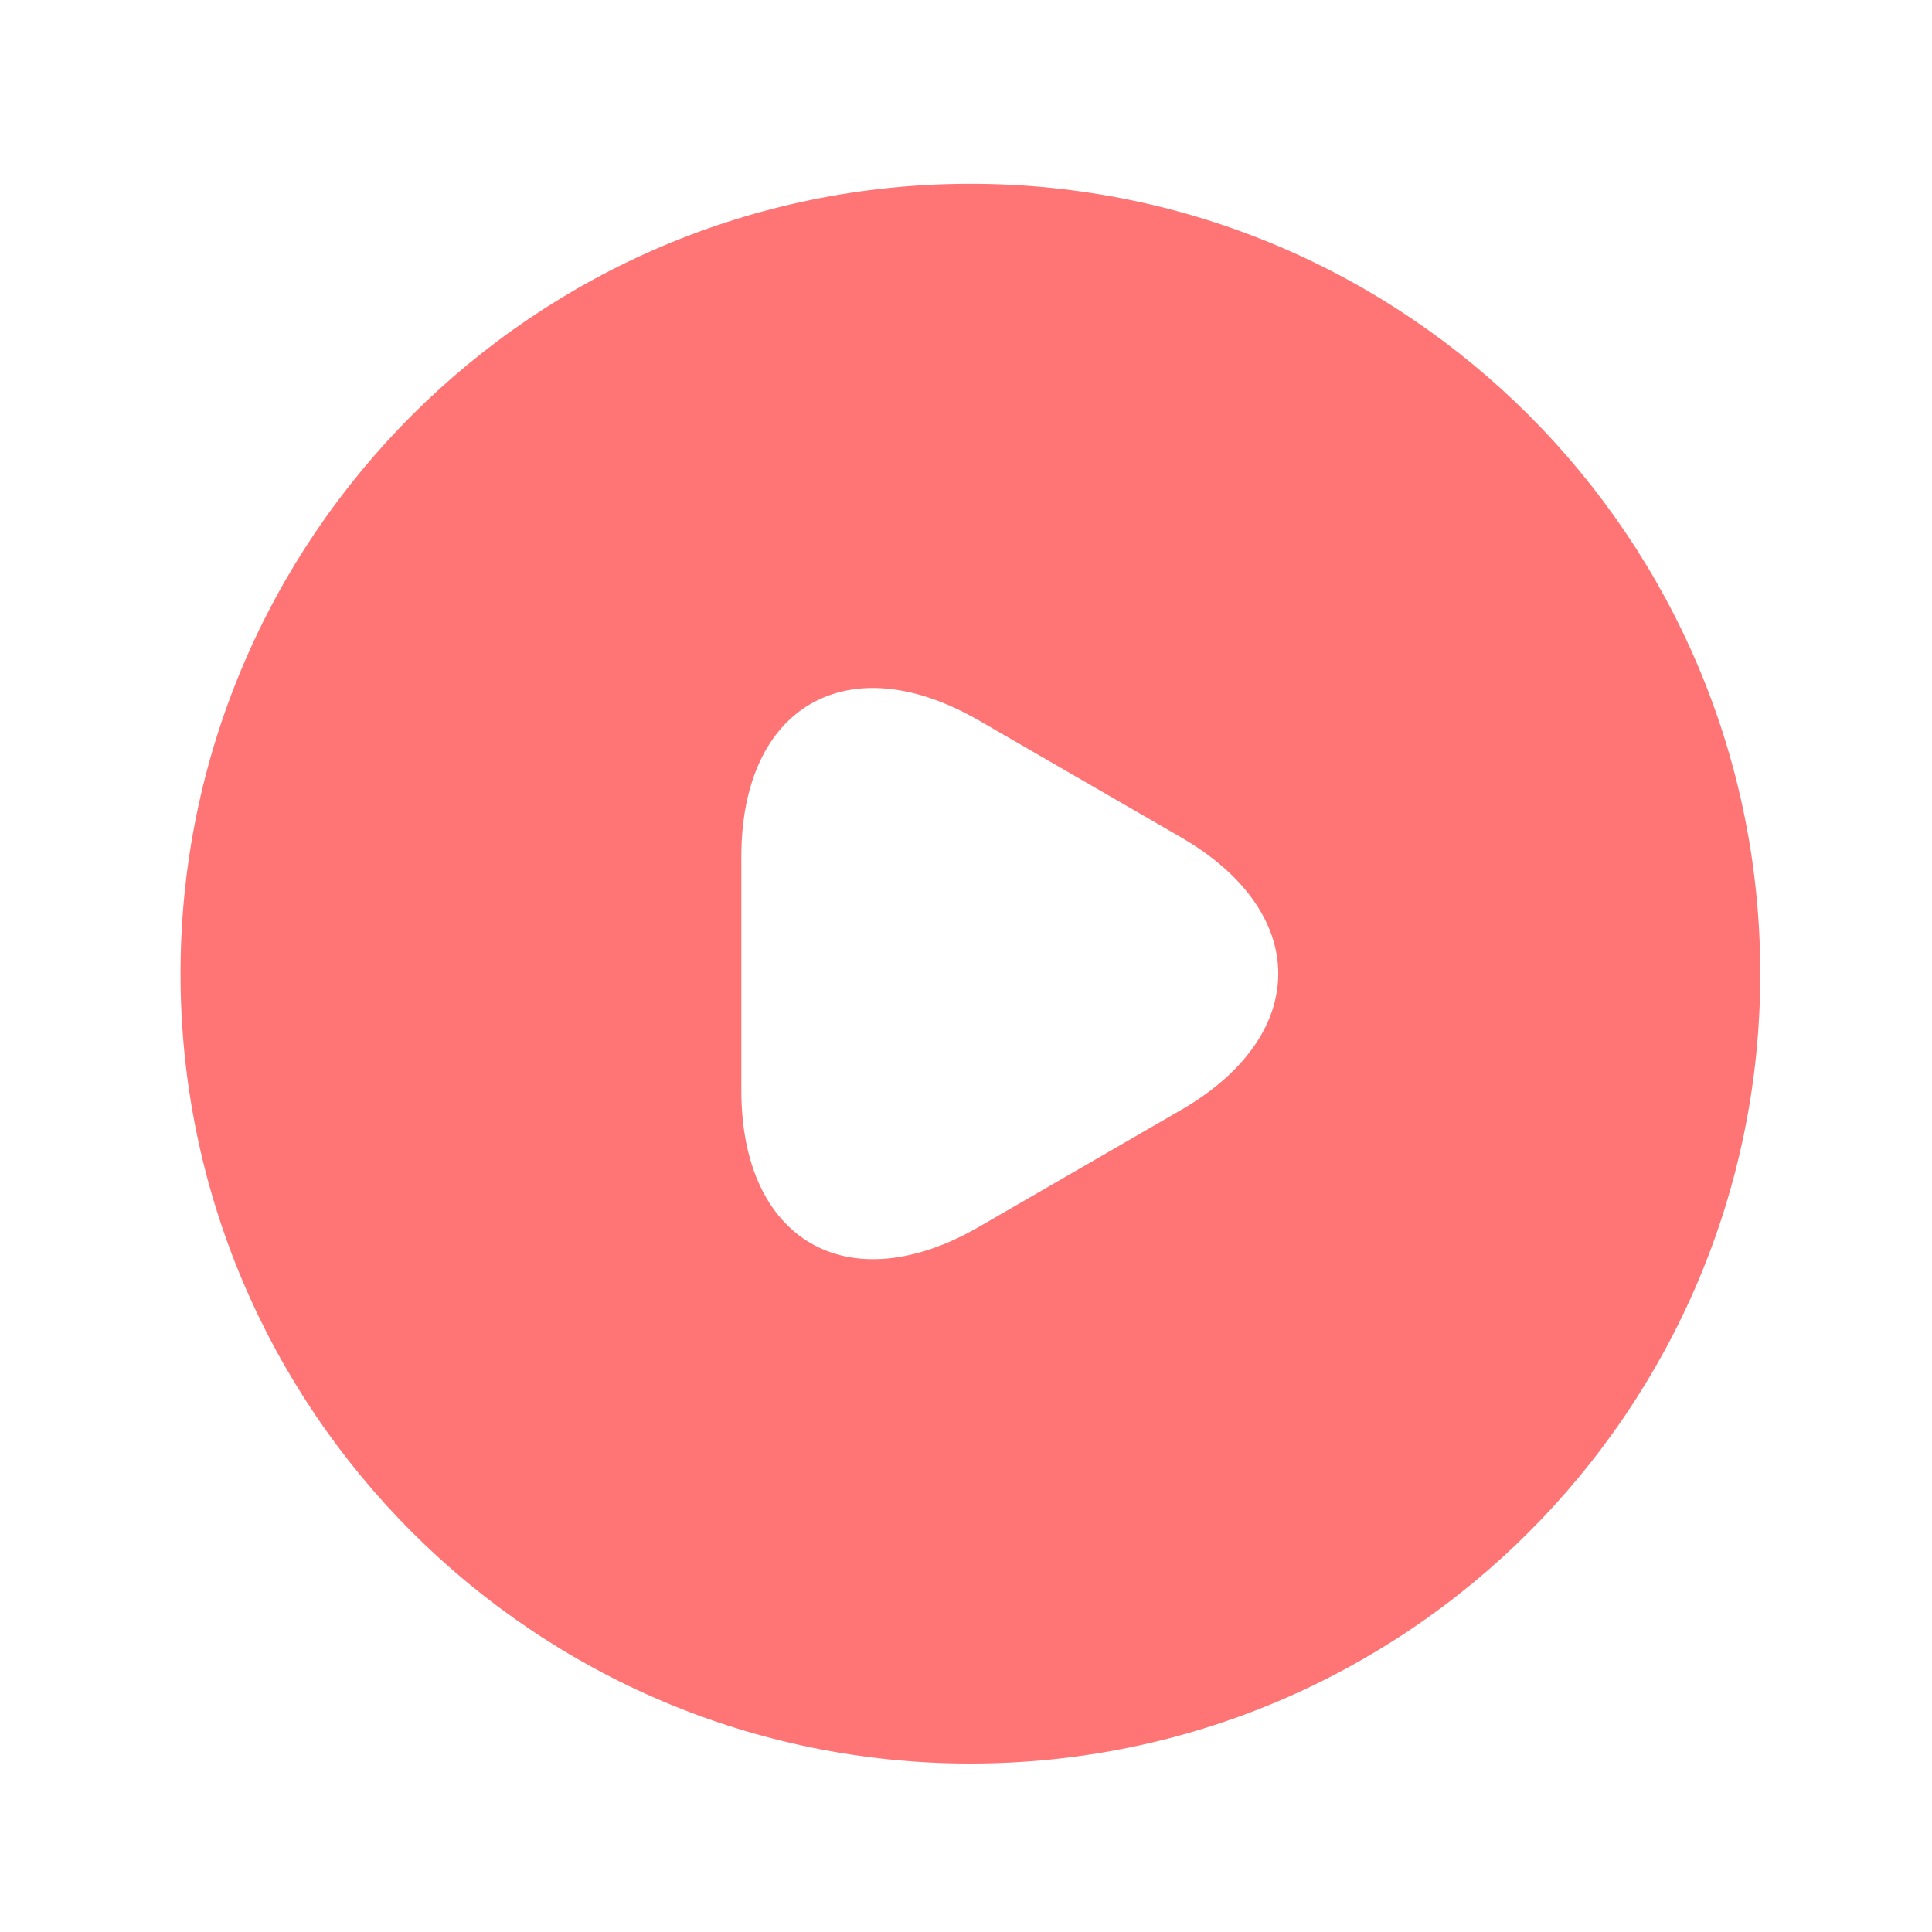
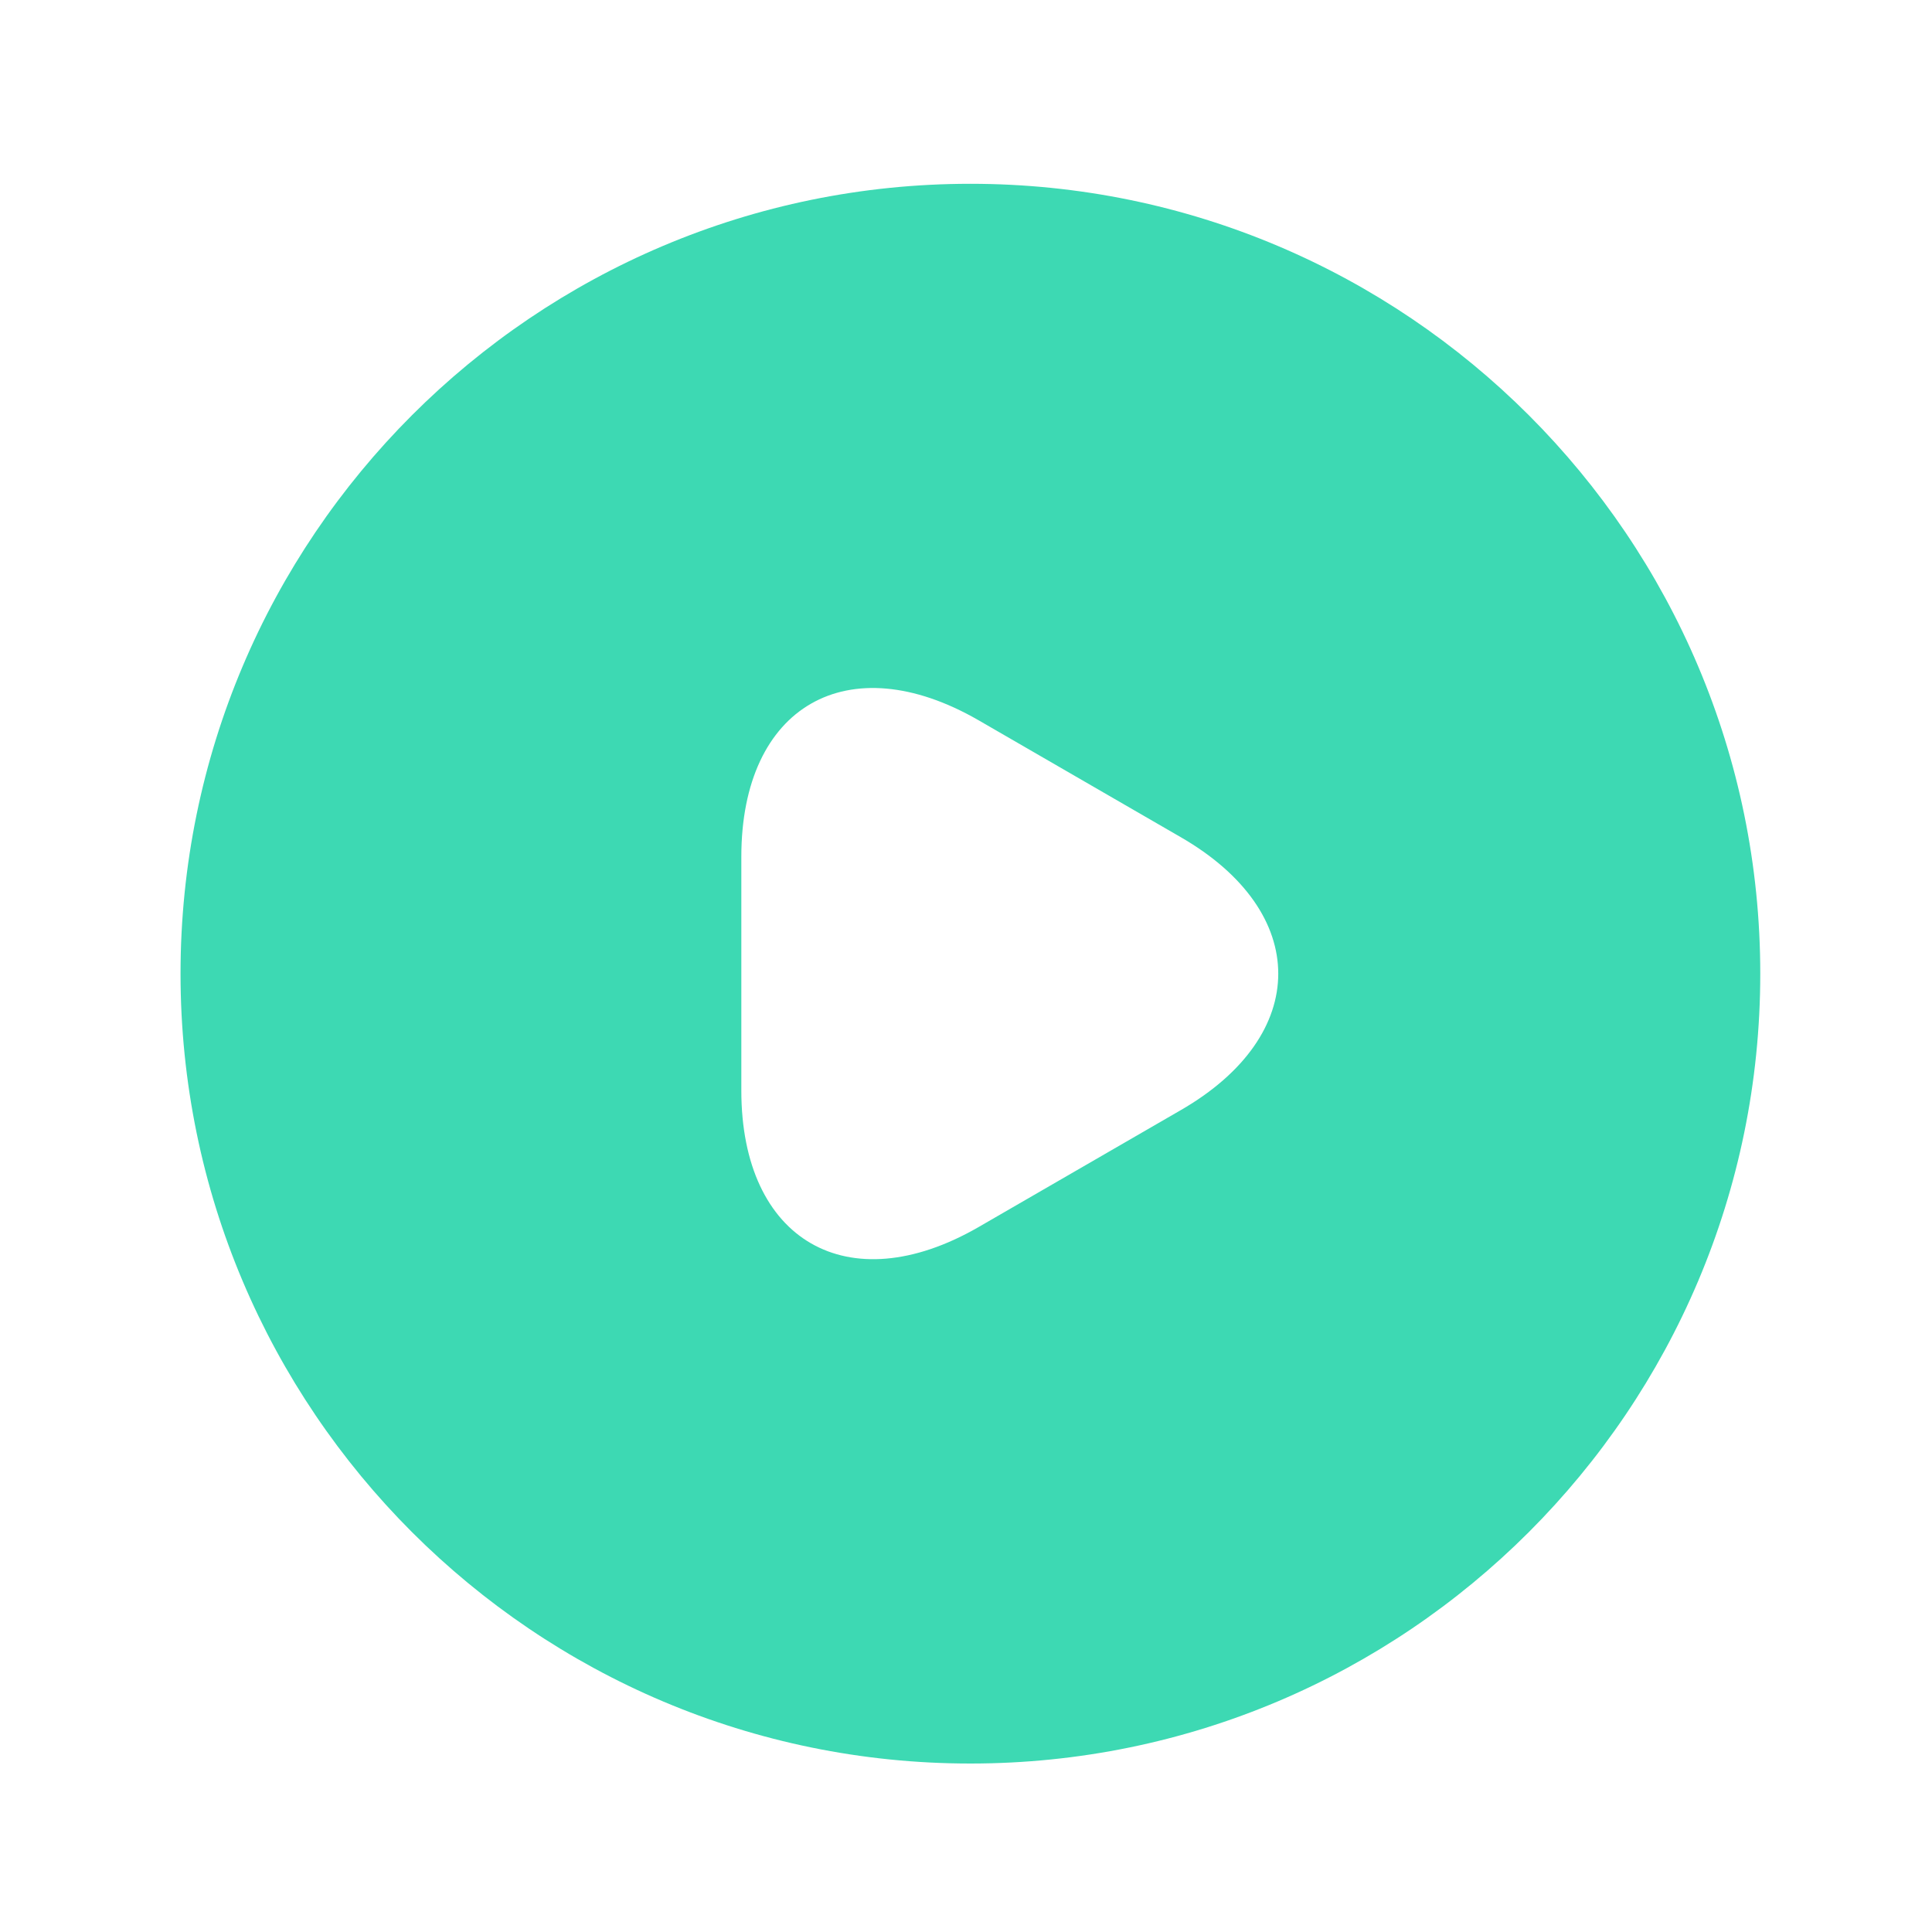
<svg xmlns="http://www.w3.org/2000/svg" width="45" height="45" viewBox="0 0 45 45" fill="none">
-   <path d="M22.602 4.281C12.447 4.281 4.205 12.523 4.205 22.679C4.205 32.834 12.447 41.076 22.602 41.076C32.758 41.076 41 32.834 41 22.679C41 12.523 32.758 4.281 22.602 4.281ZM27.496 25.861L22.787 28.584C19.751 30.332 17.267 28.897 17.267 25.401V19.956C17.267 16.442 19.751 15.025 22.787 16.773L27.496 19.496C30.532 21.244 30.532 24.114 27.496 25.861Z" fill="#FF7474" />
+   <path d="M22.602 4.281C12.447 4.281 4.205 12.523 4.205 22.679C4.205 32.834 12.447 41.076 22.602 41.076C32.758 41.076 41 32.834 41 22.679C41 12.523 32.758 4.281 22.602 4.281ZM27.496 25.861L22.787 28.584C19.751 30.332 17.267 28.897 17.267 25.401V19.956C17.267 16.442 19.751 15.025 22.787 16.773L27.496 19.496C30.532 21.244 30.532 24.114 27.496 25.861Z" fill="#3dd9b3" />
</svg>
